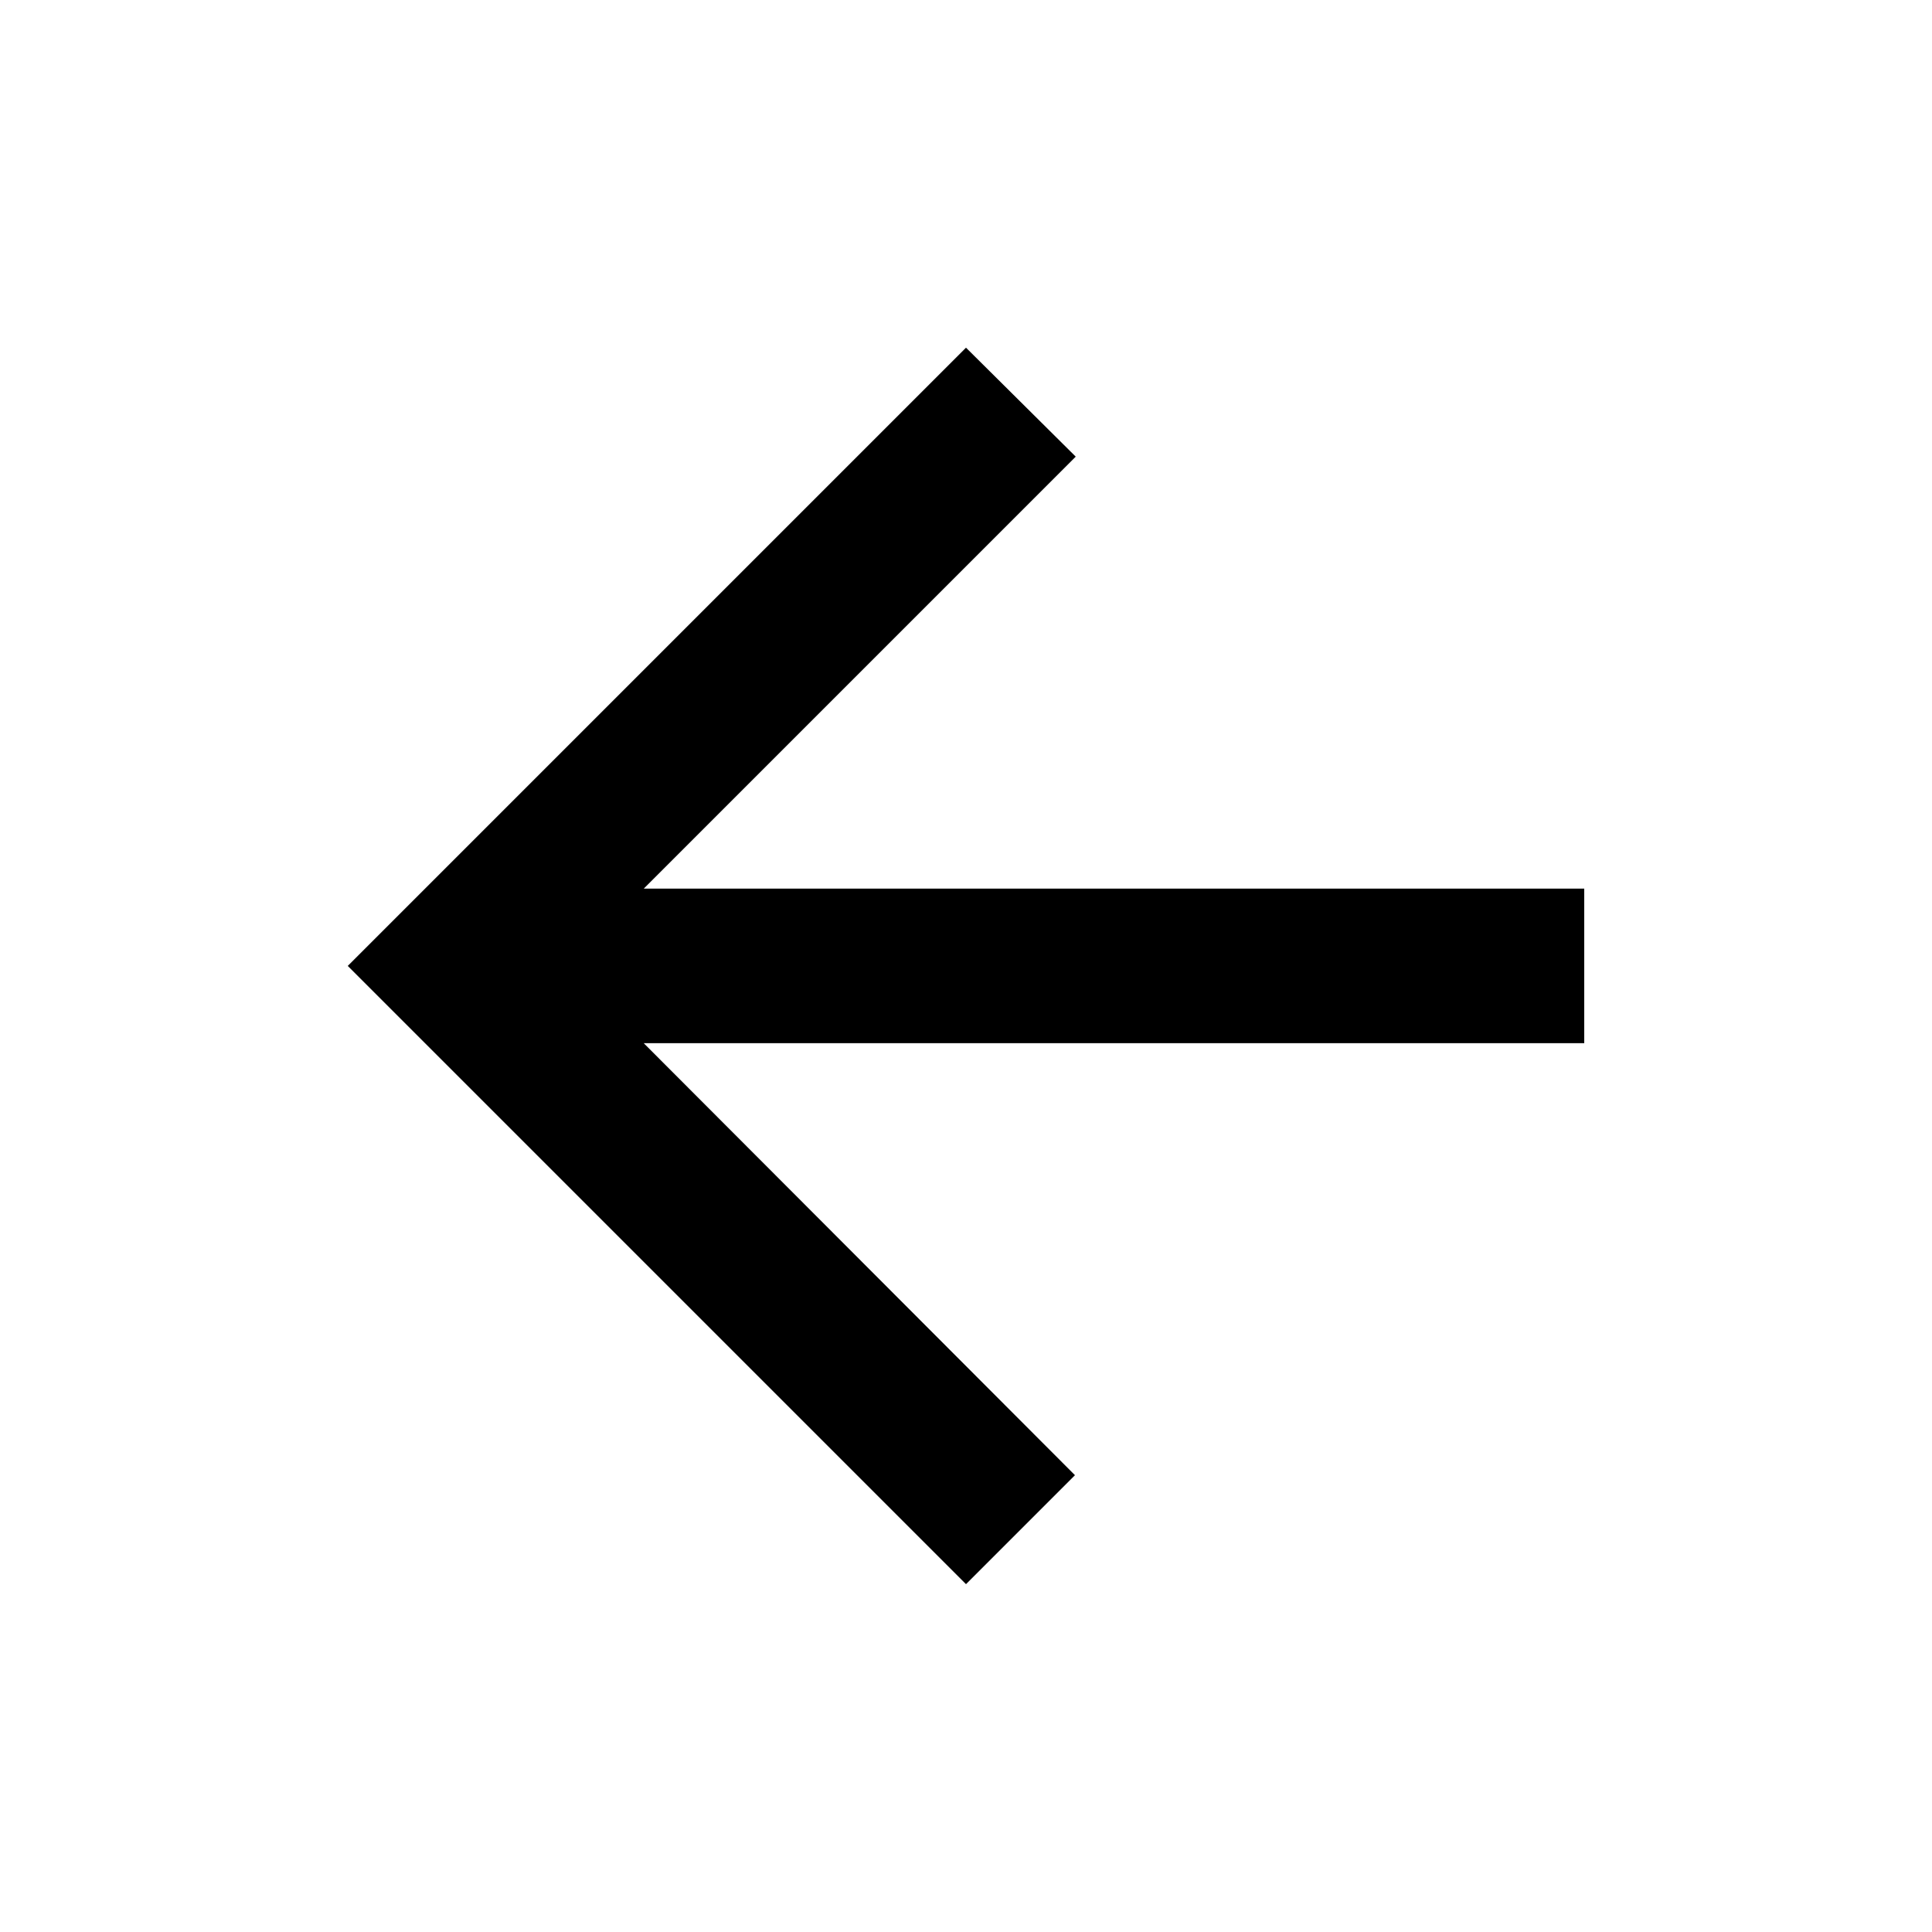
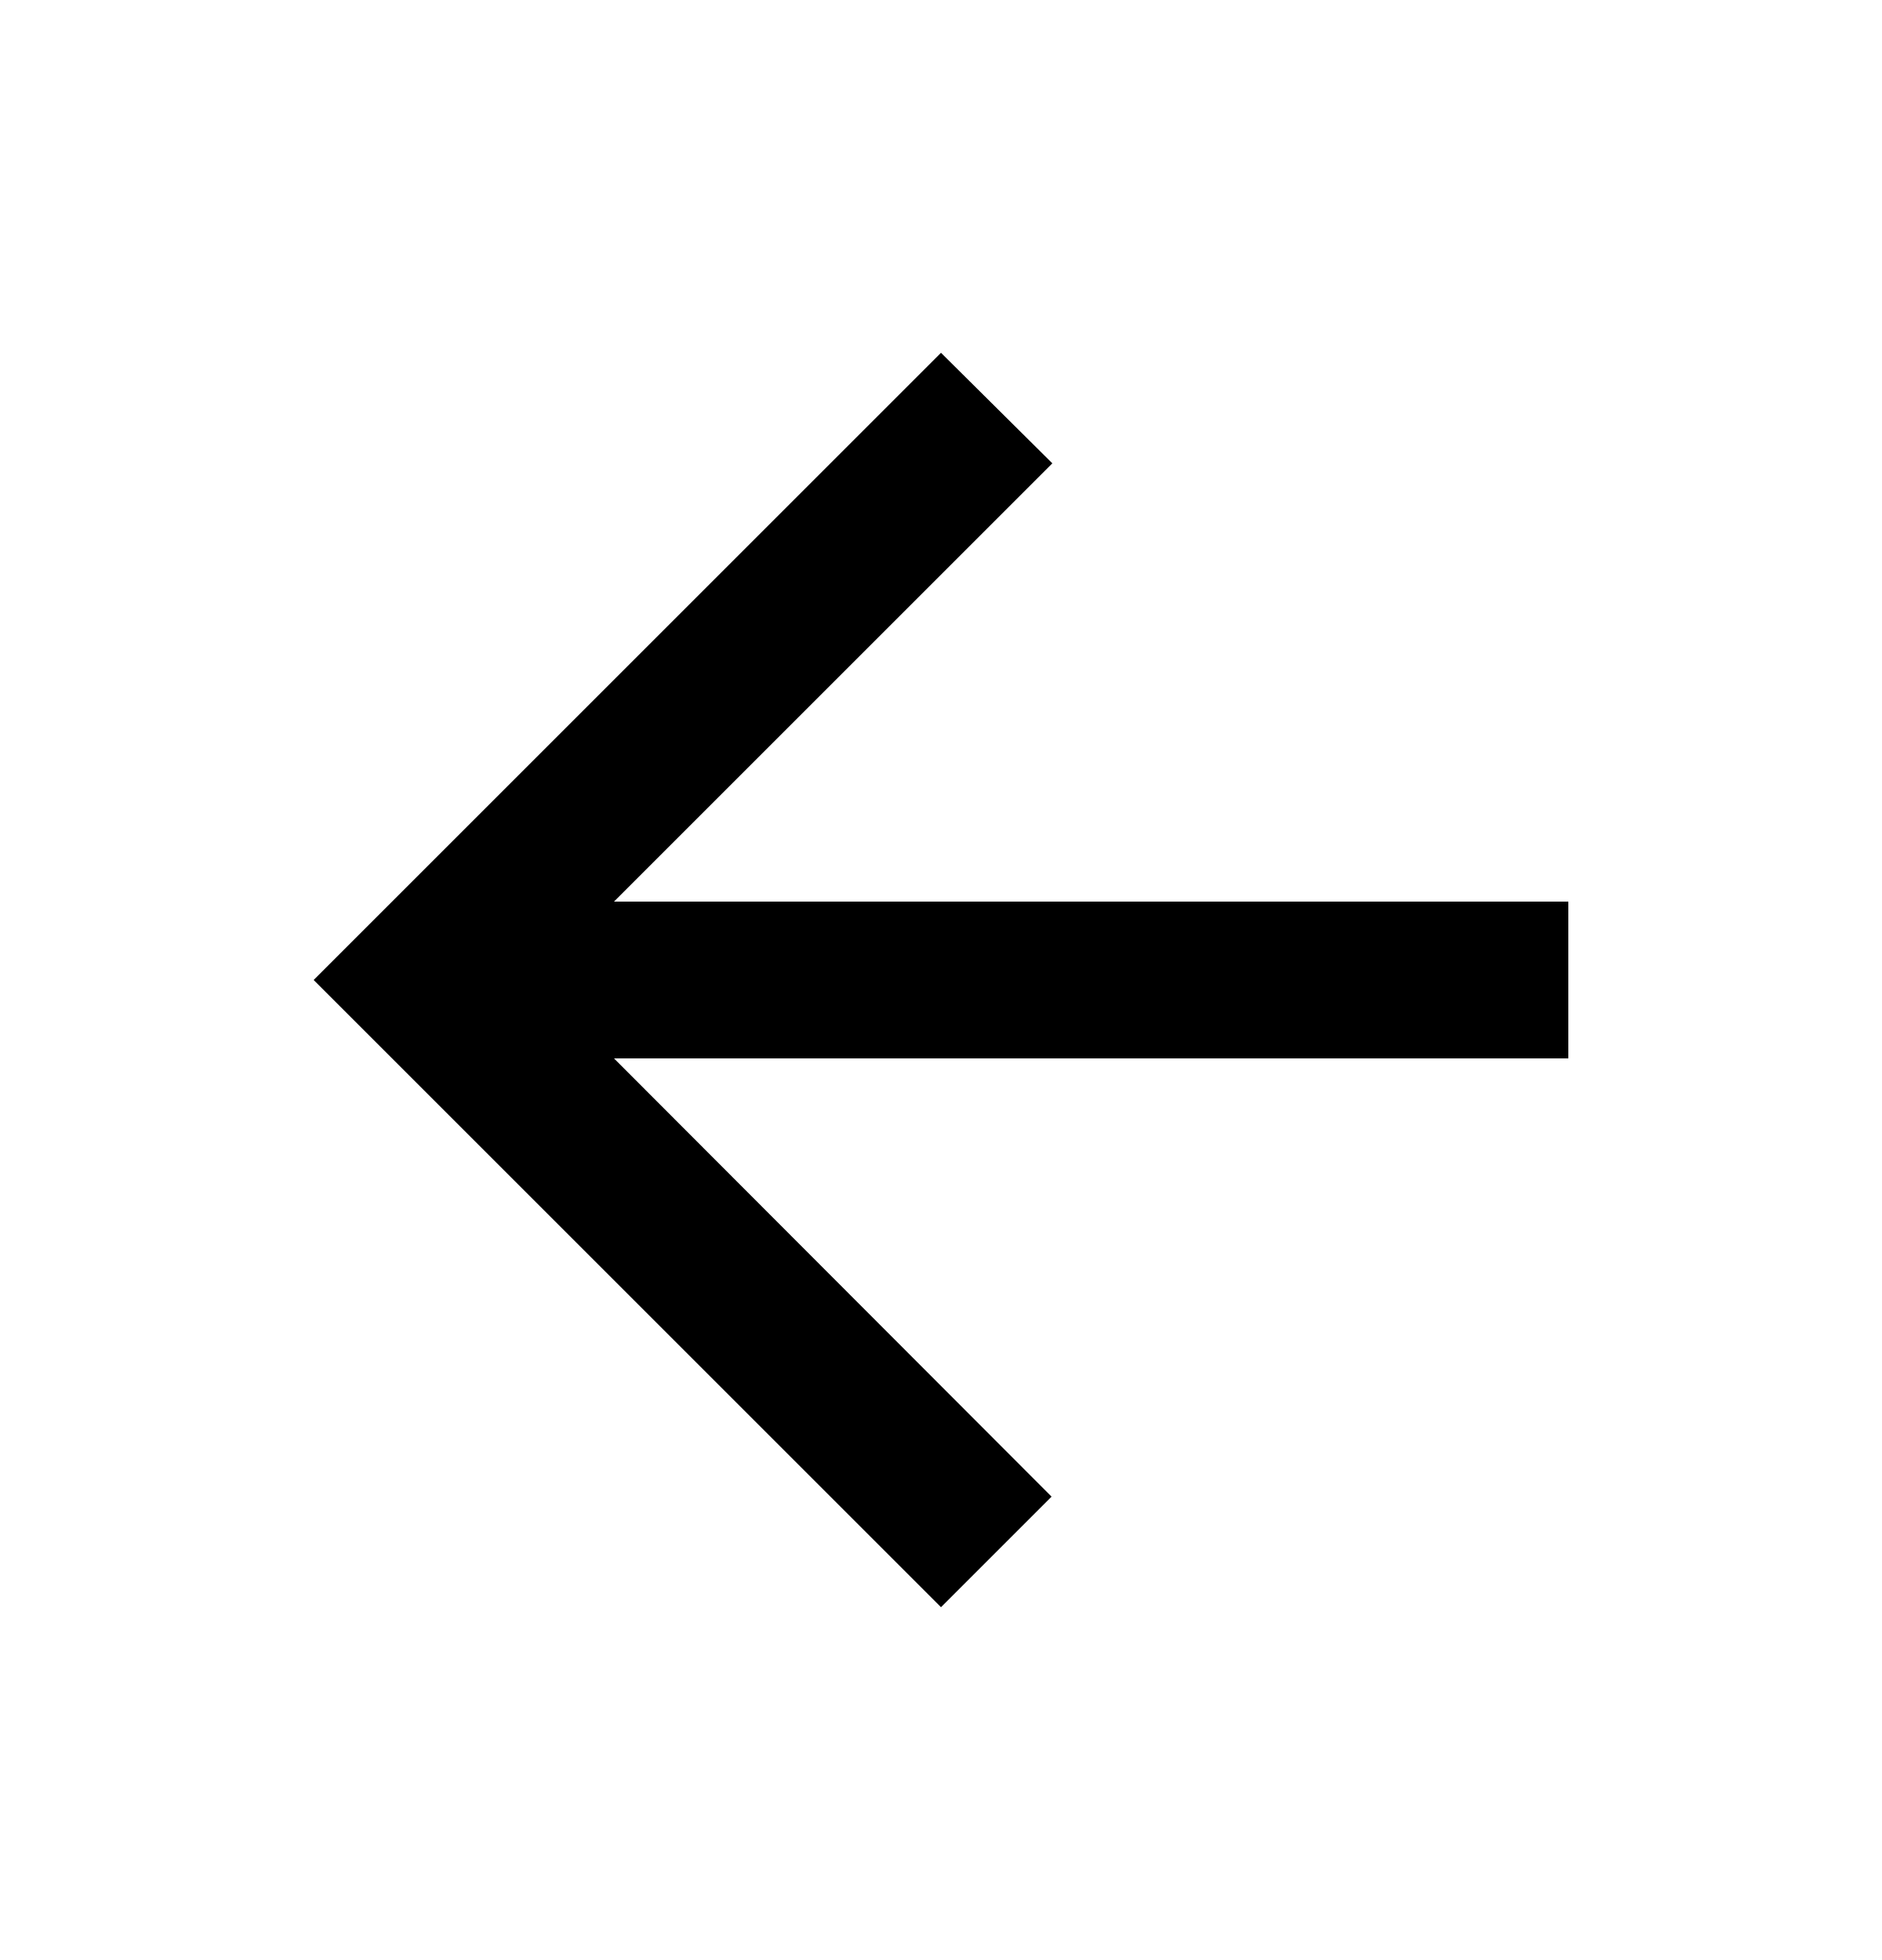
- <svg xmlns="http://www.w3.org/2000/svg" width="25" height="25" viewBox="0 0 25 25" fill="none">
-   <path d="M20.5 11.499H8.33L13.92 5.909L12.5 4.499L4.5 12.499L12.5 20.499L13.91 19.089L8.33 13.499H20.5V11.499Z" fill="black" />
+ <svg xmlns="http://www.w3.org/2000/svg" width="24" height="25" viewBox="0 0 24 25" fill="none">
+   <path d="M20 11.5H7.83L13.42 5.91L12 4.5L4 12.5L12 20.5L13.41 19.09L7.83 13.5H20V11.5Z" fill="black" />
</svg>
